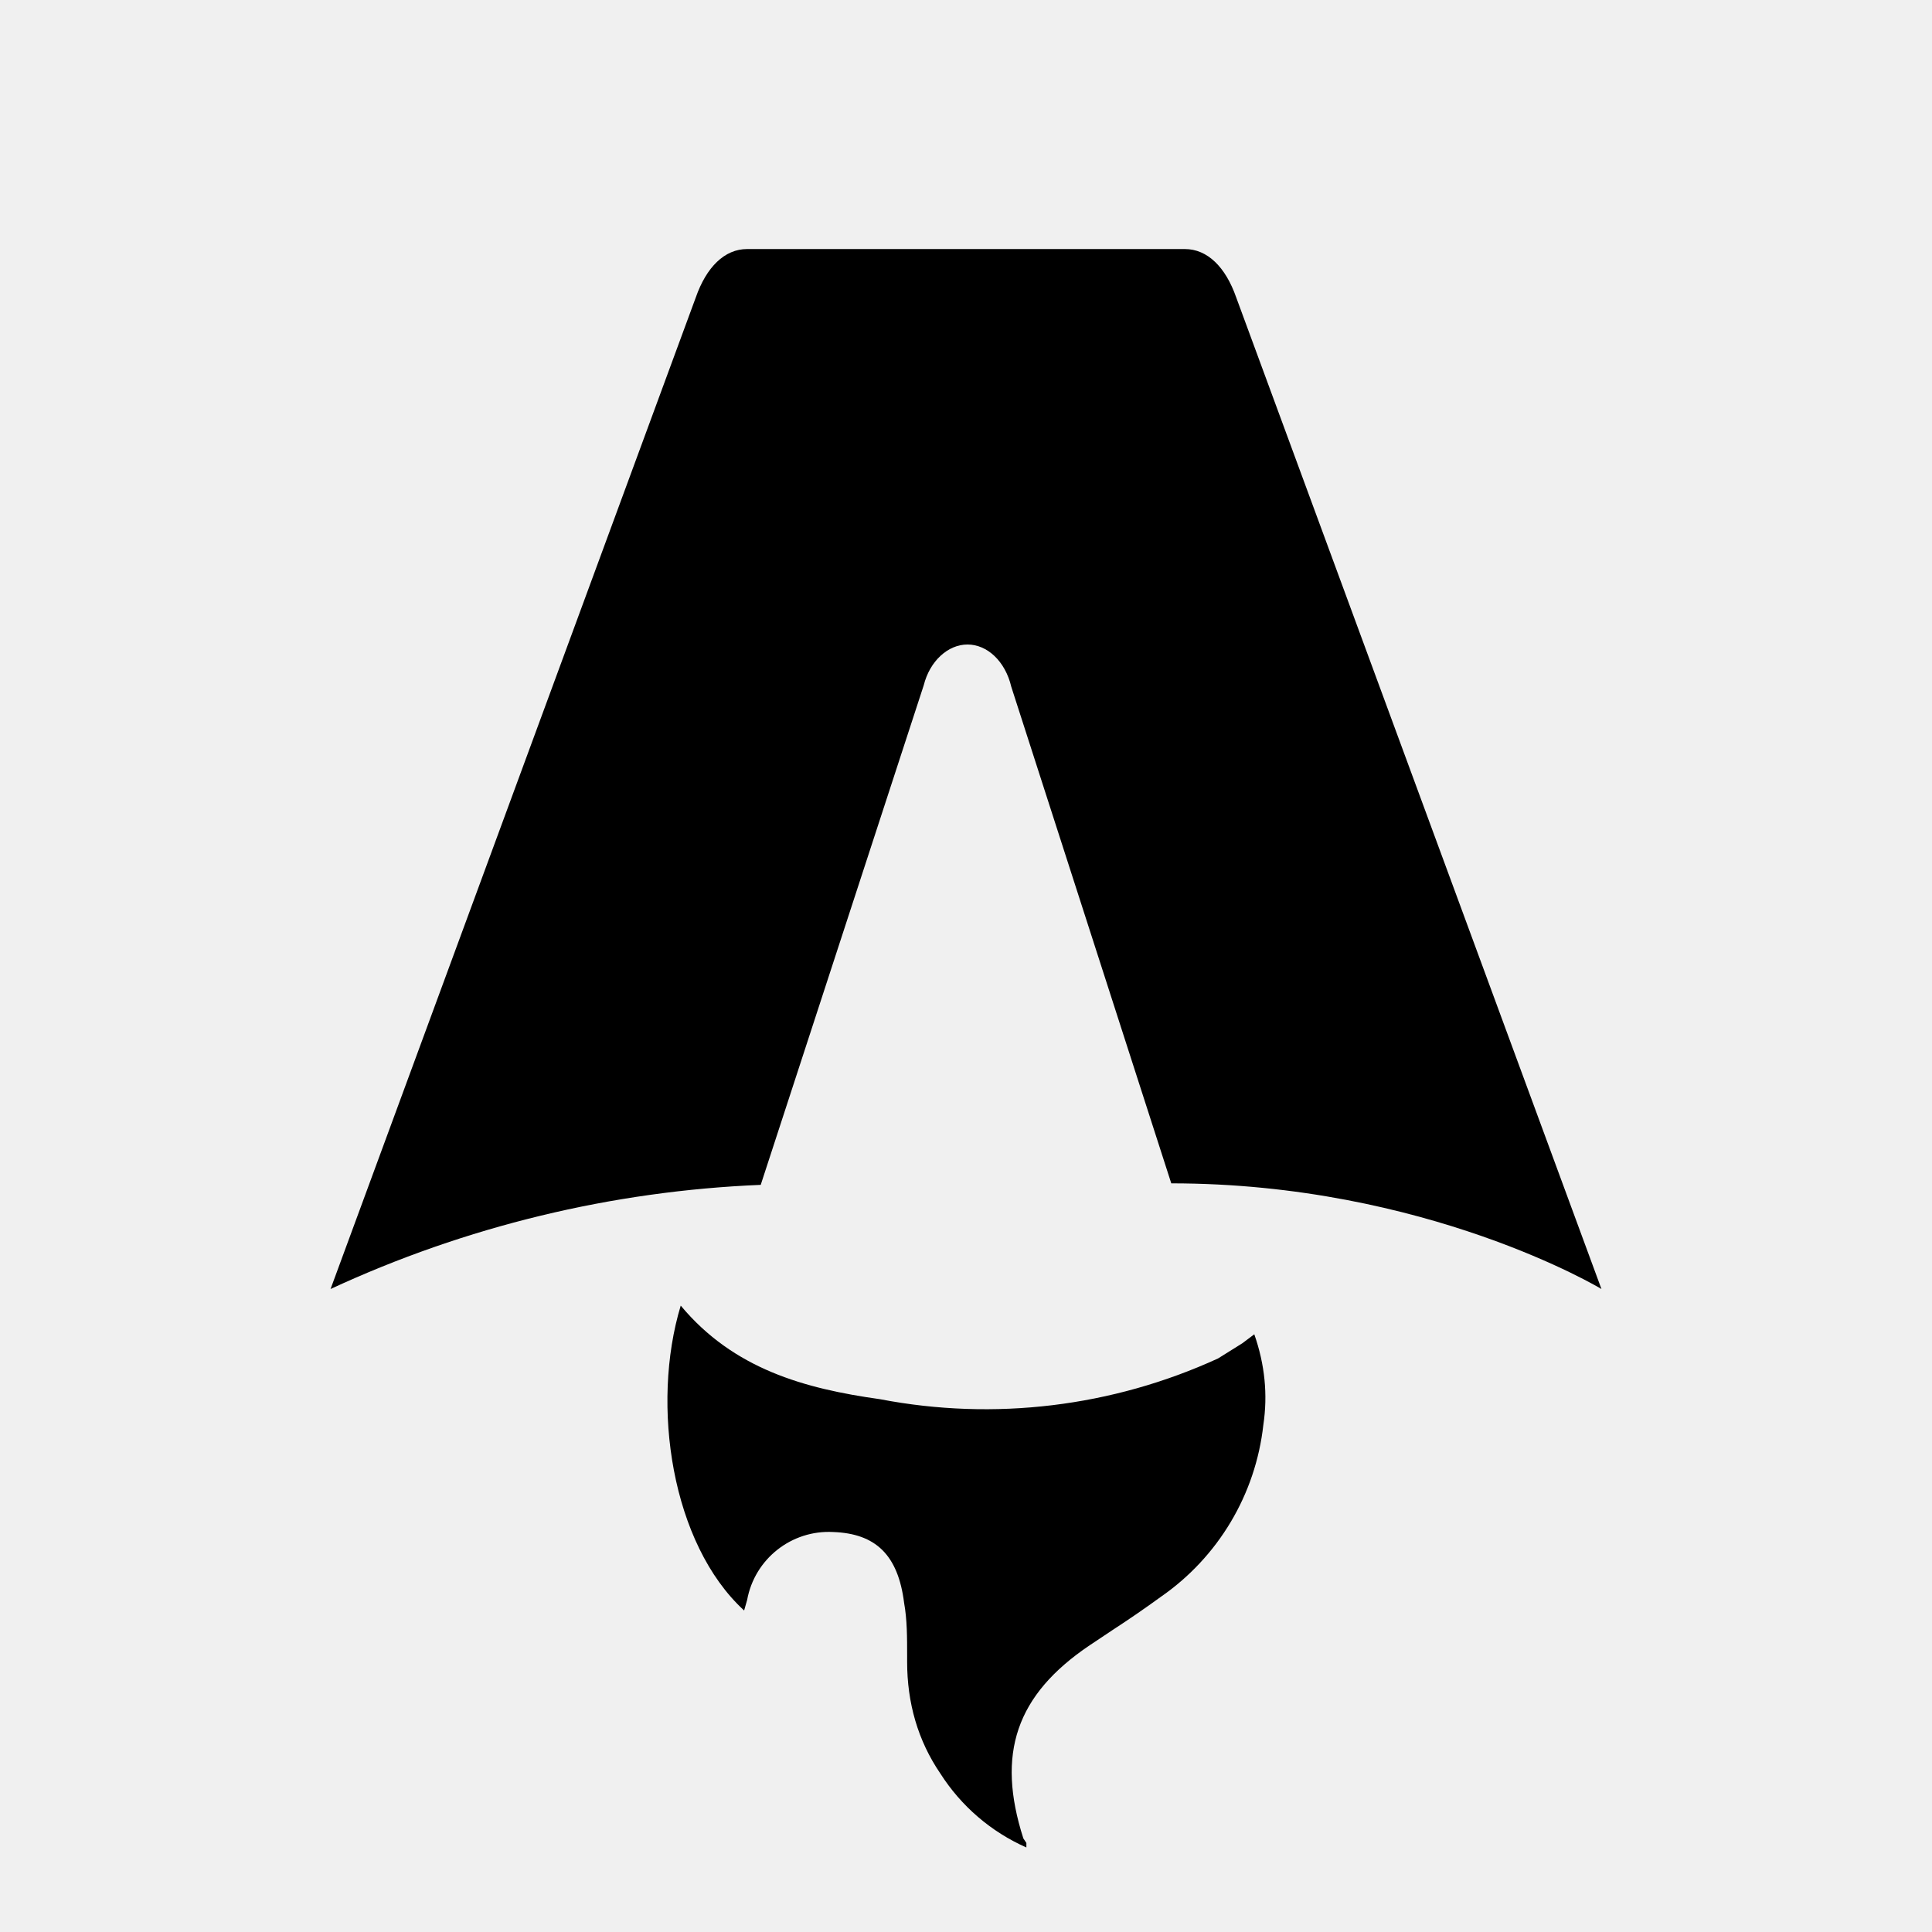
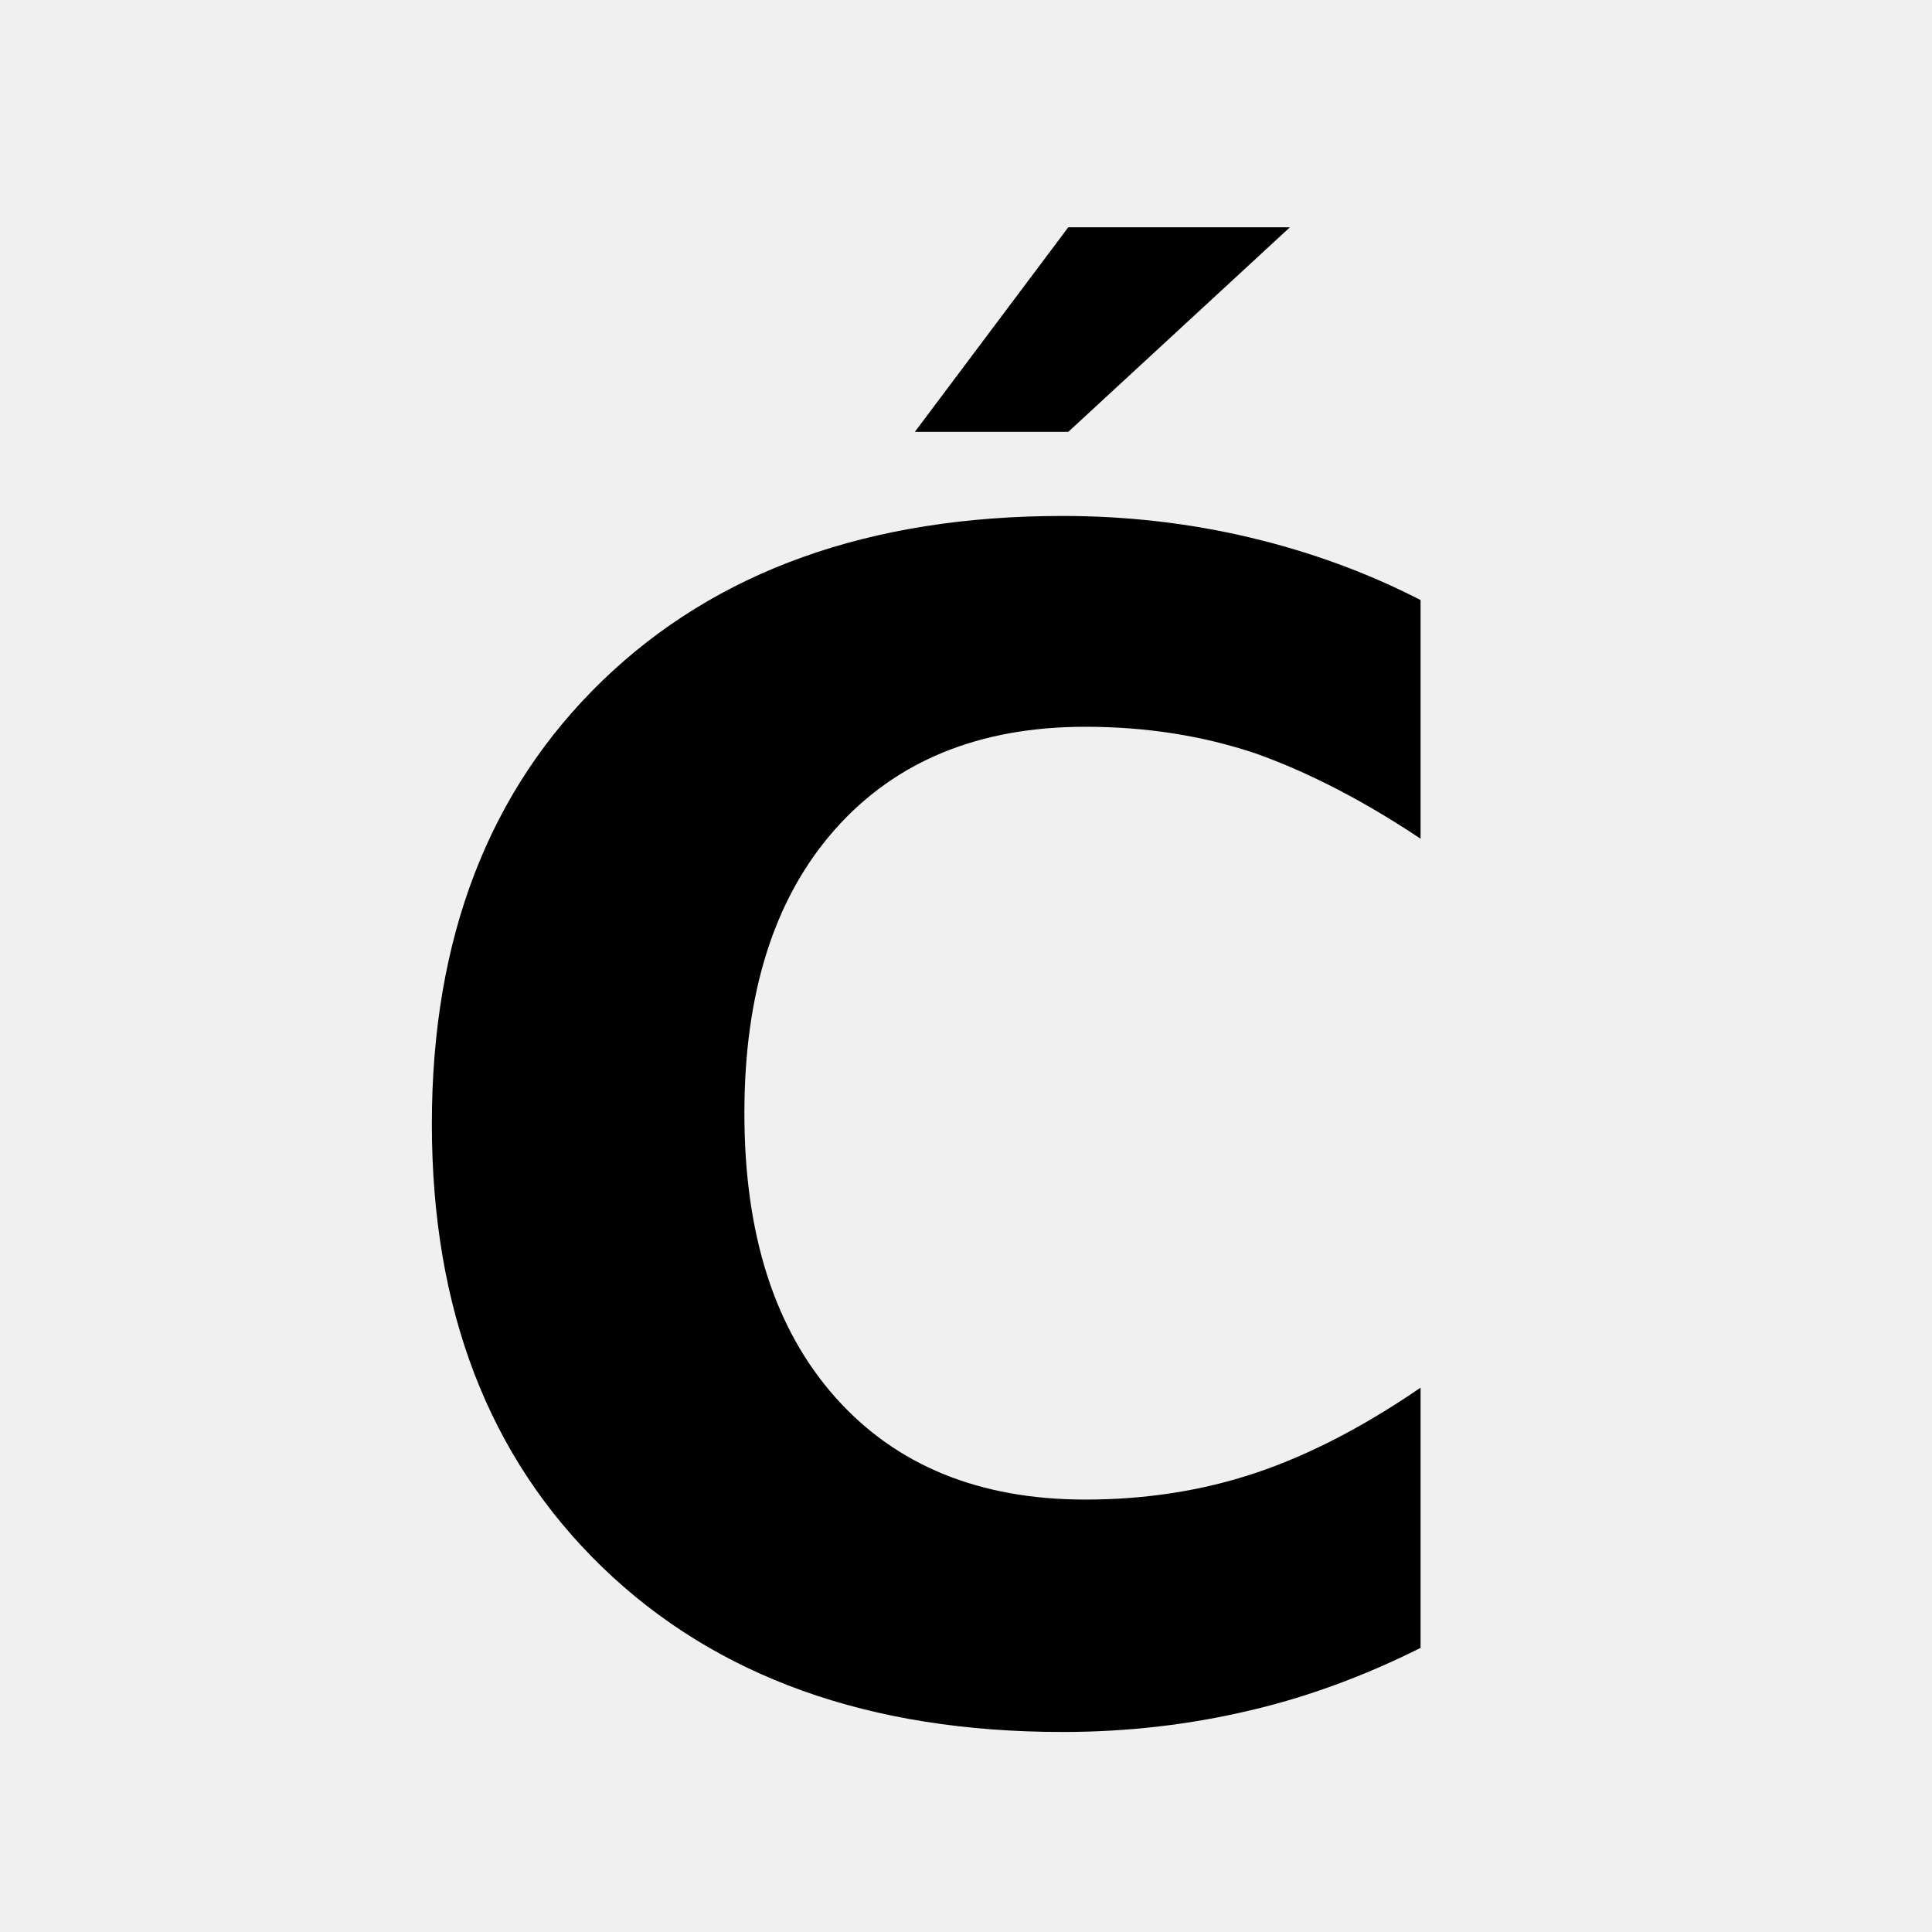
- <svg xmlns="http://www.w3.org/2000/svg" fill="none" viewBox="0 0 128 128">
-   <path d="M50.4 78.5a75.1 75.1 0 0 0-28.5 6.9l24.2-65.7c.7-2 1.9-3.2 3.4-3.2h29c1.5 0 2.7 1.2 3.4 3.2l24.2 65.7s-11.6-7-28.5-7L67 45.5c-.4-1.7-1.6-2.8-2.9-2.8-1.3 0-2.5 1.1-2.9 2.7L50.4 78.5Zm-1.1 28.2Zm-4.2-20.2c-2 6.6-.6 15.8 4.2 20.2a17.5 17.5 0 0 1 .2-.7 5.5 5.5 0 0 1 5.7-4.5c2.8.1 4.3 1.5 4.7 4.7.2 1.1.2 2.3.2 3.5v.4c0 2.7.7 5.2 2.2 7.4a13 13 0 0 0 5.7 4.9v-.3l-.2-.3c-1.8-5.6-.5-9.5 4.4-12.8l1.5-1a73 73 0 0 0 3.2-2.2 16 16 0 0 0 6.8-11.4c.3-2 .1-4-.6-6l-.8.6-1.6 1a37 37 0 0 1-22.4 2.7c-5-.7-9.7-2-13.2-6.2Z" />
-   <style>
-         path { fill: #000; }
-         @media (prefers-color-scheme: dark) {
-             path { fill: #FFF; }
-         }
-     </style>
+ <svg xmlns="http://www.w3.org/2000/svg" width="34mm" height="34mm" version="1.1" viewBox="0 0 34 34">
+   <g transform="translate(-75 -102)">
+     <path d="m100 131q-1.5 0.75-3 1.1-1.6 0.38-3.3 0.38-5.1 0-8.1-2.9-3-2.9-3-7.8 0-4.9 3-7.8 3-2.9 8.1-2.9 1.7 0 3.3 0.38 1.6 0.38 3 1.1v4.2q-1.5-1-2.9-1.5-1.4-0.47-3-0.47-2.8 0-4.4 1.8-1.6 1.8-1.6 5 0 3.2 1.6 5 1.6 1.8 4.4 1.8 1.6 0 3-0.47 1.4-0.47 2.9-1.5zm-6.2-25h3.9l-3.9 3.6h-2.7z" stroke-width=".4" aria-label="Ć" />
+   </g>
+   <style>path{fill:#000}@media (prefers-color-scheme:dark){path{fill:#fff}}</style>
</svg>
